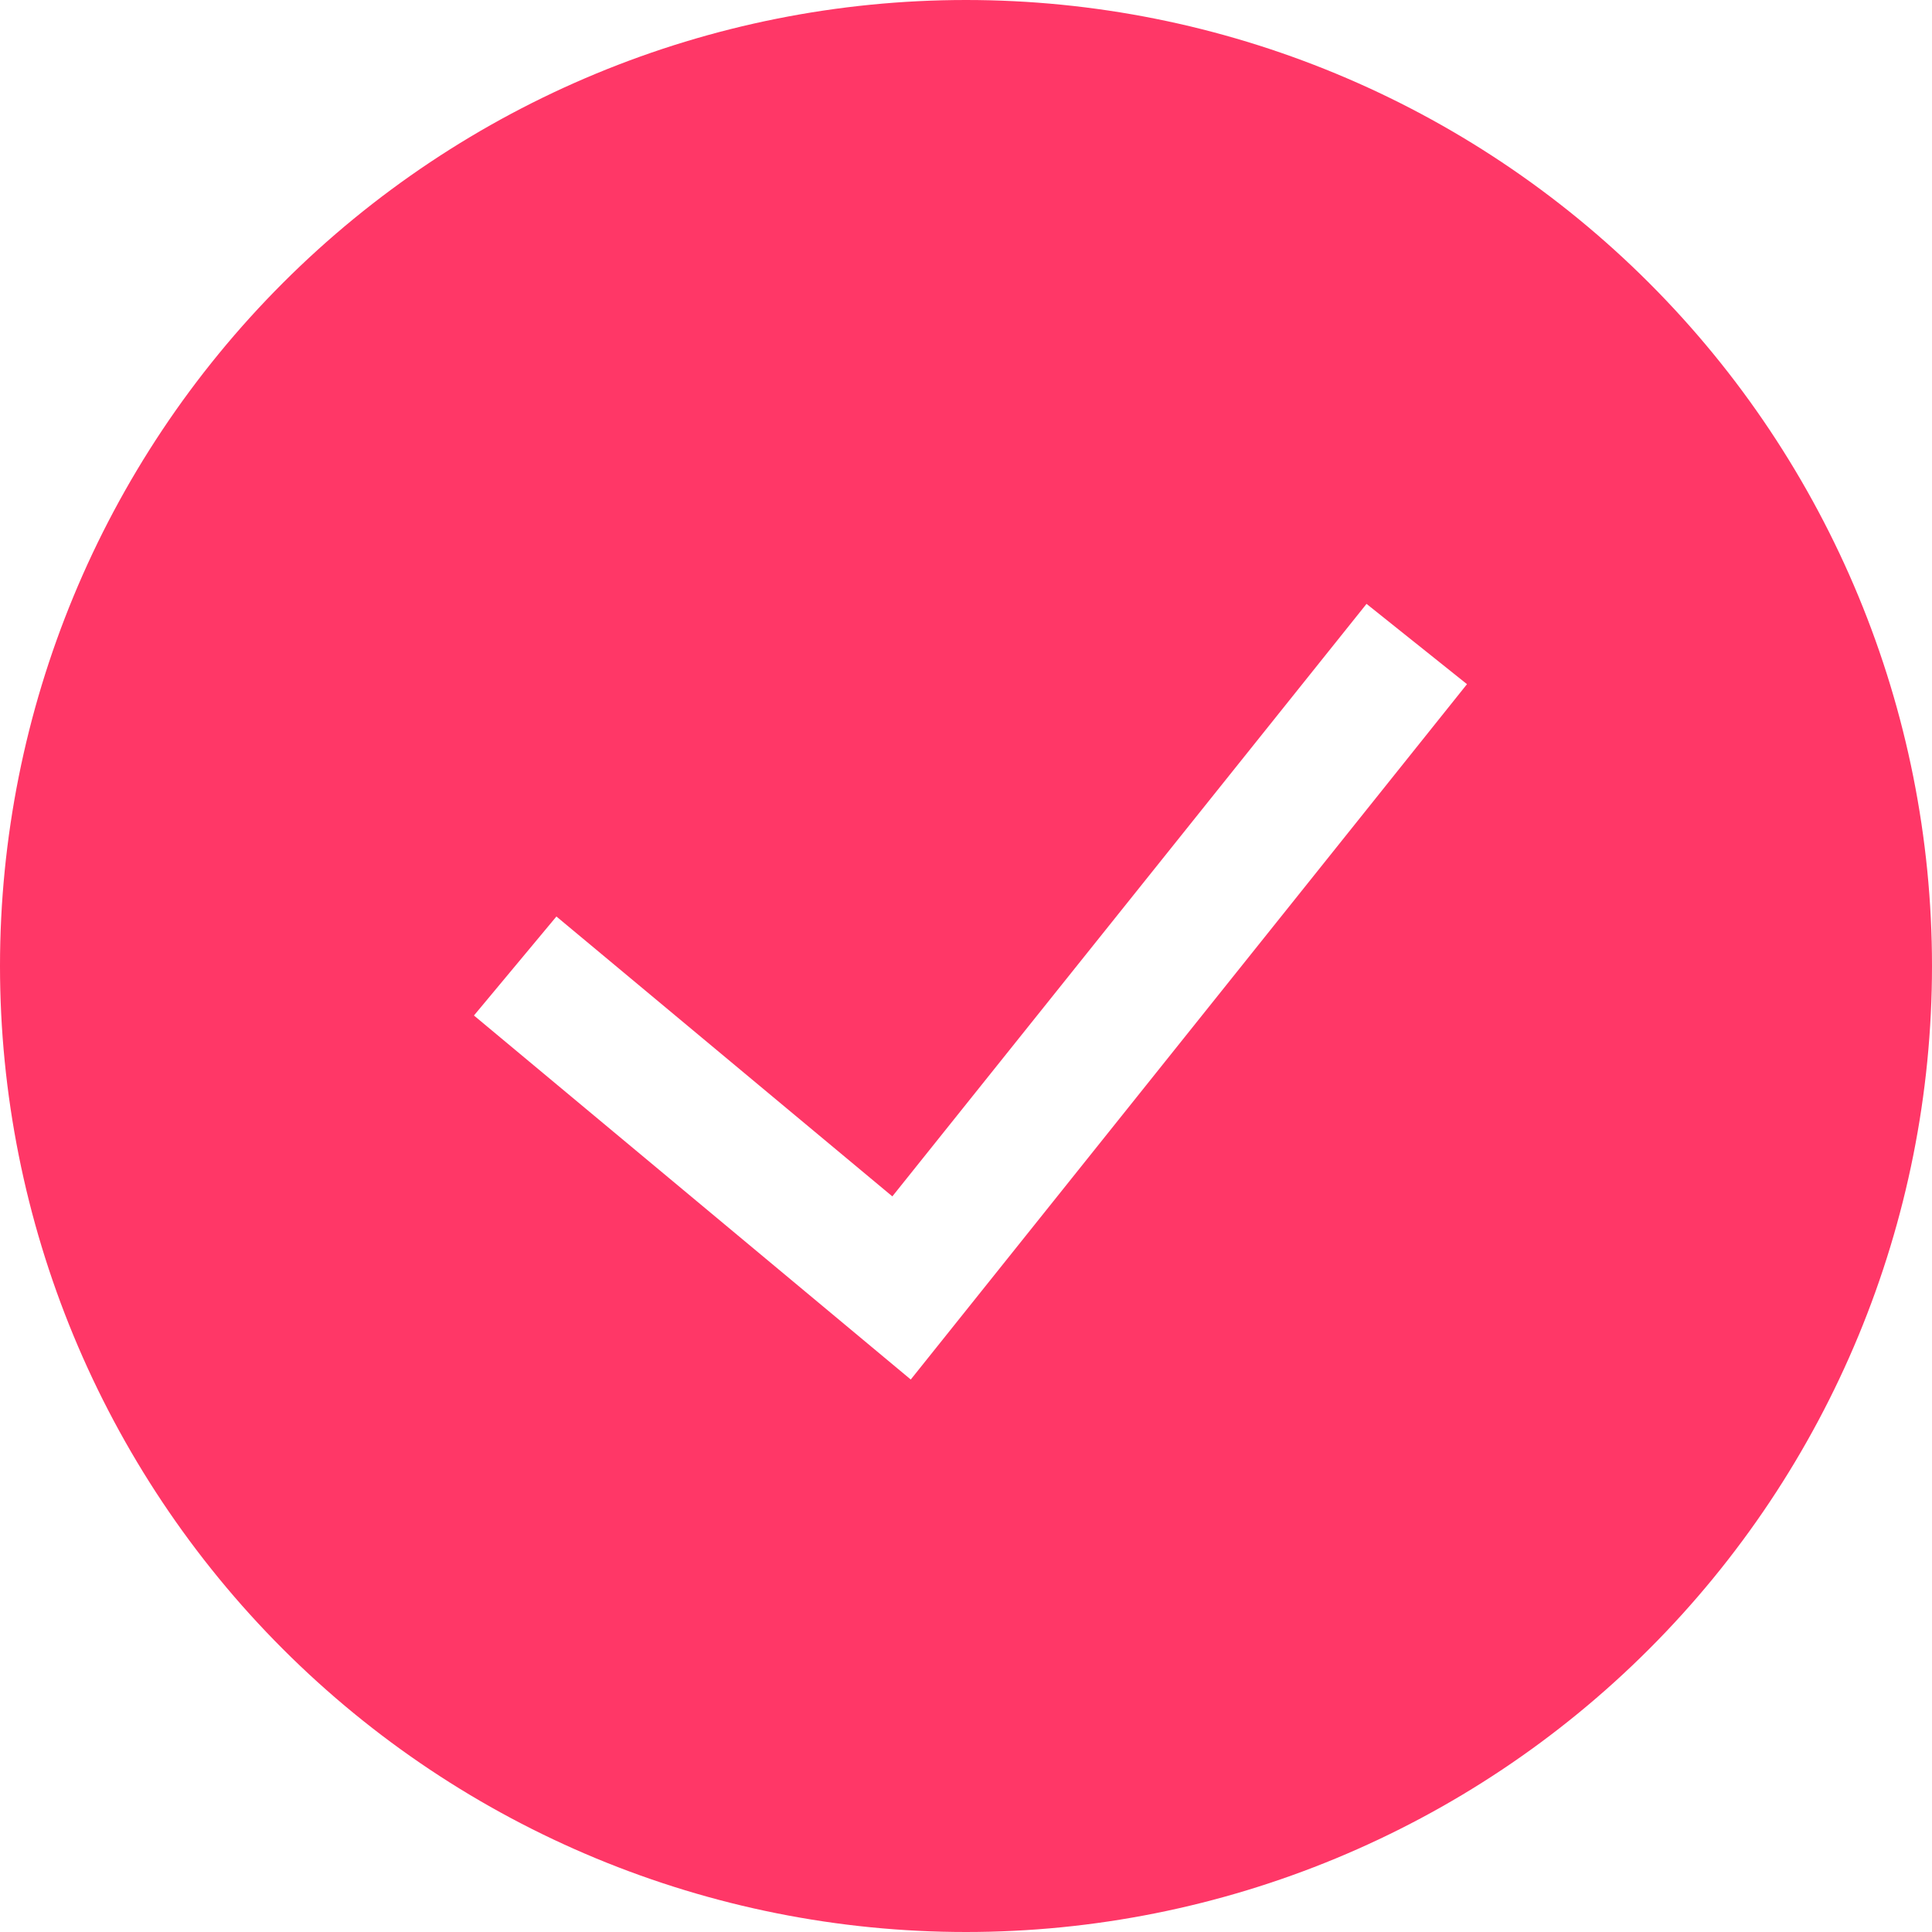
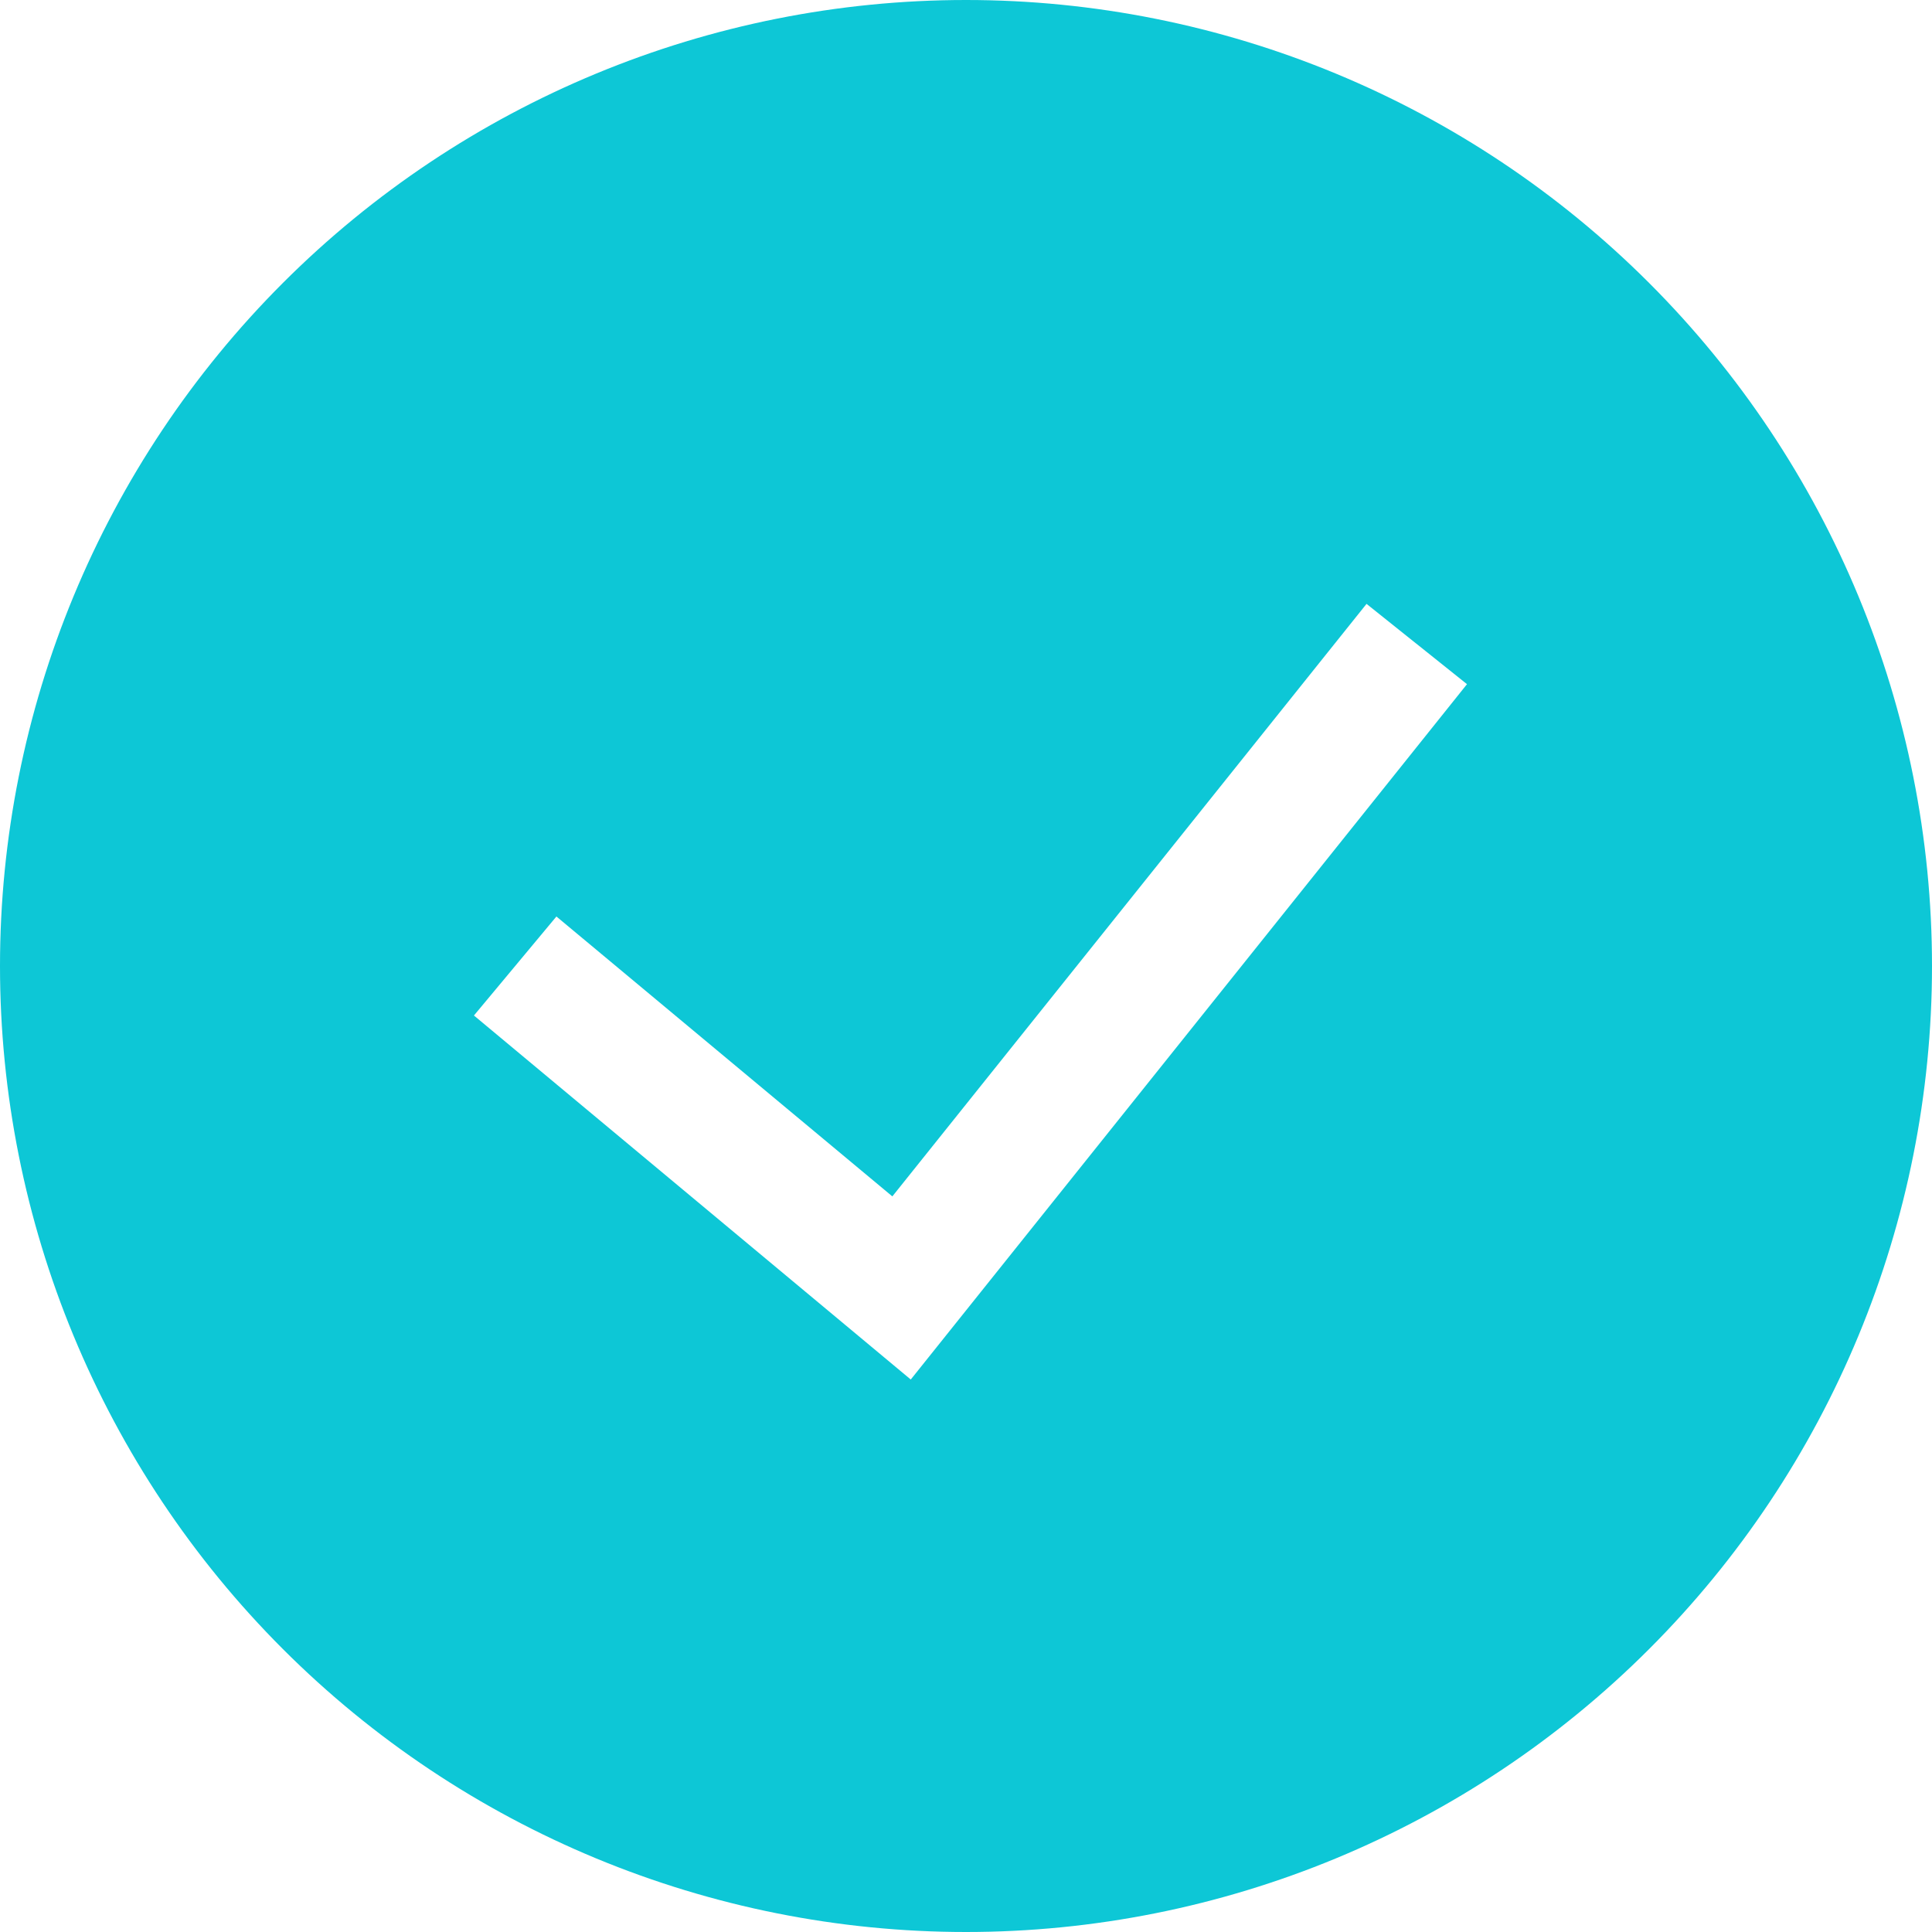
<svg xmlns="http://www.w3.org/2000/svg" width="16" height="16" viewBox="0 0 16 16" fill="none">
-   <path fill-rule="evenodd" clip-rule="evenodd" d="M0 8C0 5.878 0.843 3.843 2.343 2.343C3.843 0.843 5.878 0 8 0C10.122 0 12.157 0.843 13.657 2.343C15.157 3.843 16 5.878 16 8C16 10.122 15.157 12.157 13.657 13.657C12.157 15.157 10.122 16 8 16C5.878 16 3.843 15.157 2.343 13.657C0.843 12.157 0 10.122 0 8ZM7.543 11.424L12.149 5.666L11.317 5.001L7.39 9.908L4.608 7.59L3.925 8.41L7.543 11.425V11.424Z" fill="#FF3767" />
+   <path fill-rule="evenodd" clip-rule="evenodd" d="M0 8C0 5.878 0.843 3.843 2.343 2.343C3.843 0.843 5.878 0 8 0C10.122 0 12.157 0.843 13.657 2.343C15.157 3.843 16 5.878 16 8C16 10.122 15.157 12.157 13.657 13.657C12.157 15.157 10.122 16 8 16C5.878 16 3.843 15.157 2.343 13.657C0.843 12.157 0 10.122 0 8ZM7.543 11.424L12.149 5.666L11.317 5.001L7.39 9.908L4.608 7.59L3.925 8.41L7.543 11.425V11.424Z" fill="#0DC7D6" />
</svg>
